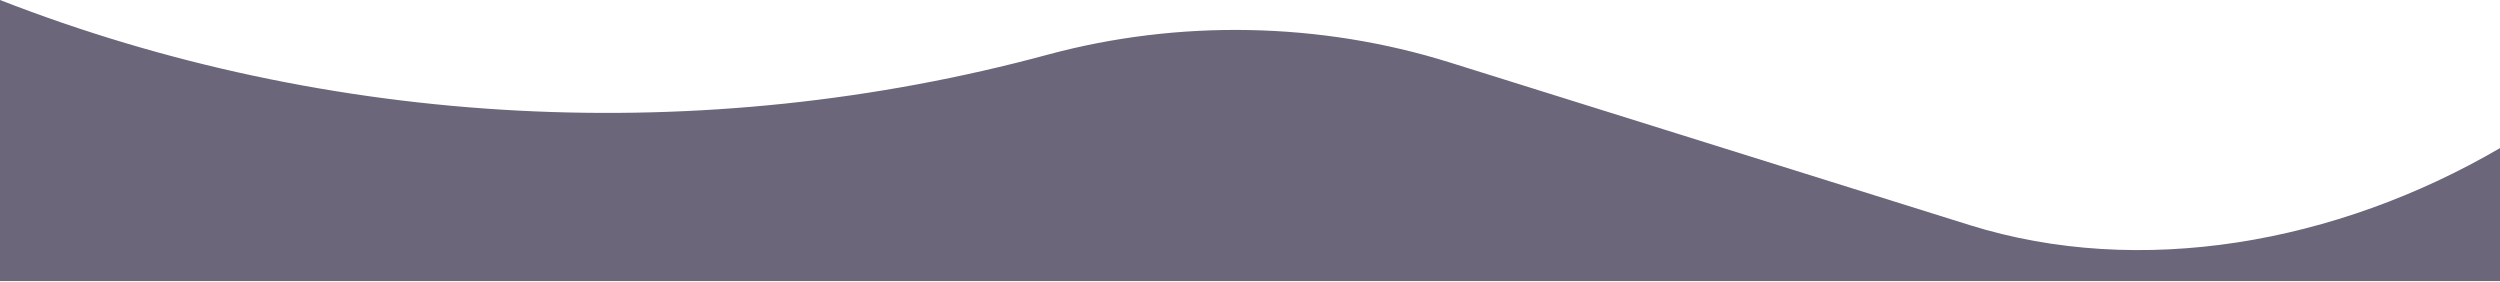
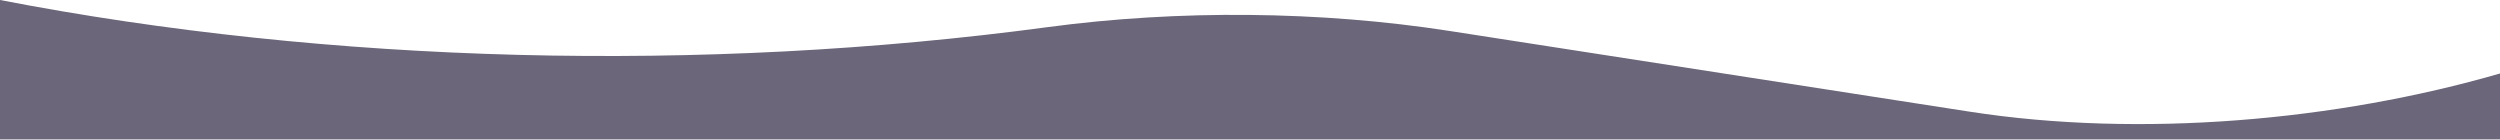
- <svg xmlns="http://www.w3.org/2000/svg" id="a" viewBox="0 0 907.31 102">
+ <svg xmlns="http://www.w3.org/2000/svg" id="a" viewBox="0 0 907.31 50.6">
  <defs>
    <style>.b{fill:#6b667a;}</style>
  </defs>
-   <path class="b" d="M907.31,53.75c-59.51,34.72-130.69,47.26-192.46,27.94l-188.75-59.04c-47-14.7-98.28-15.68-145.98-2.78h0C254.88,53.74,119.6,46.66,0,0h0s0,102,0,102h907.31v-48.25Z" />
+   <path class="b" d="M907.31,26.67c-59.51,17.22-130.69,23.45-192.46,13.86l-188.75-29.29c-47-7.29-98.28-7.78-145.98-1.38h0C254.88,26.66,119.6,23.15,0,0H0s0,50.6,0,50.6h907.31V0v26.67Z" />
</svg>
